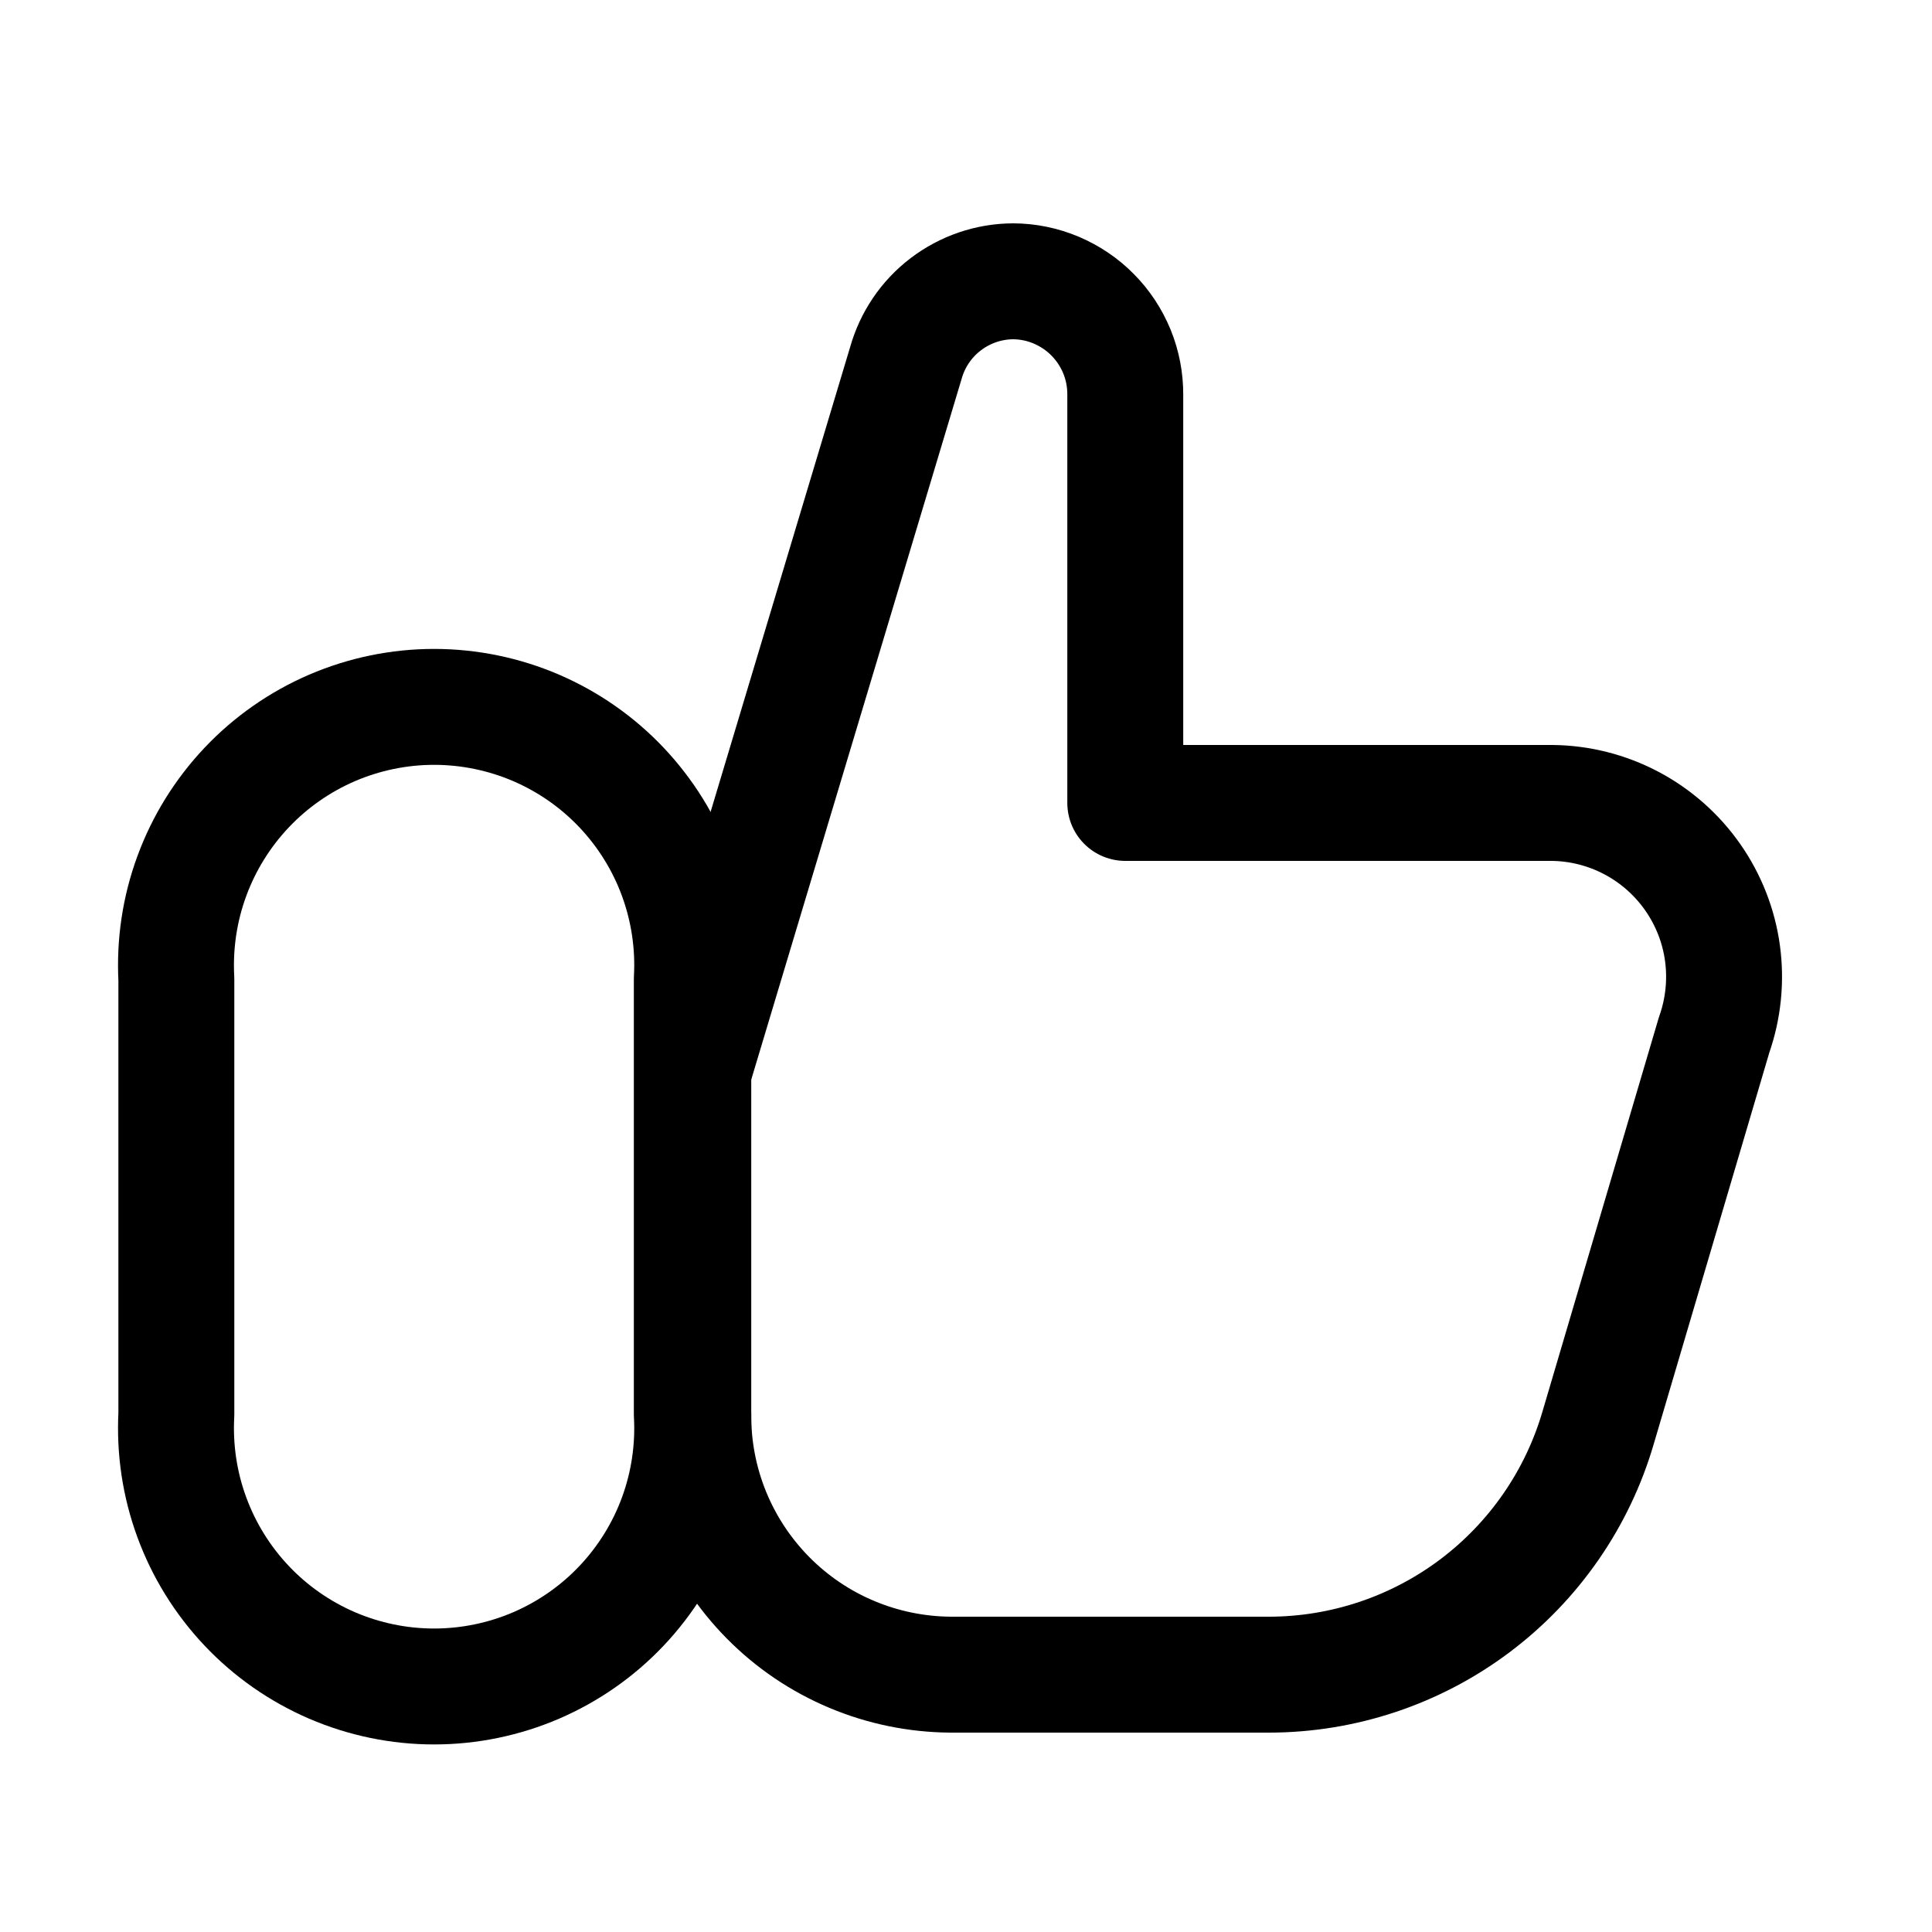
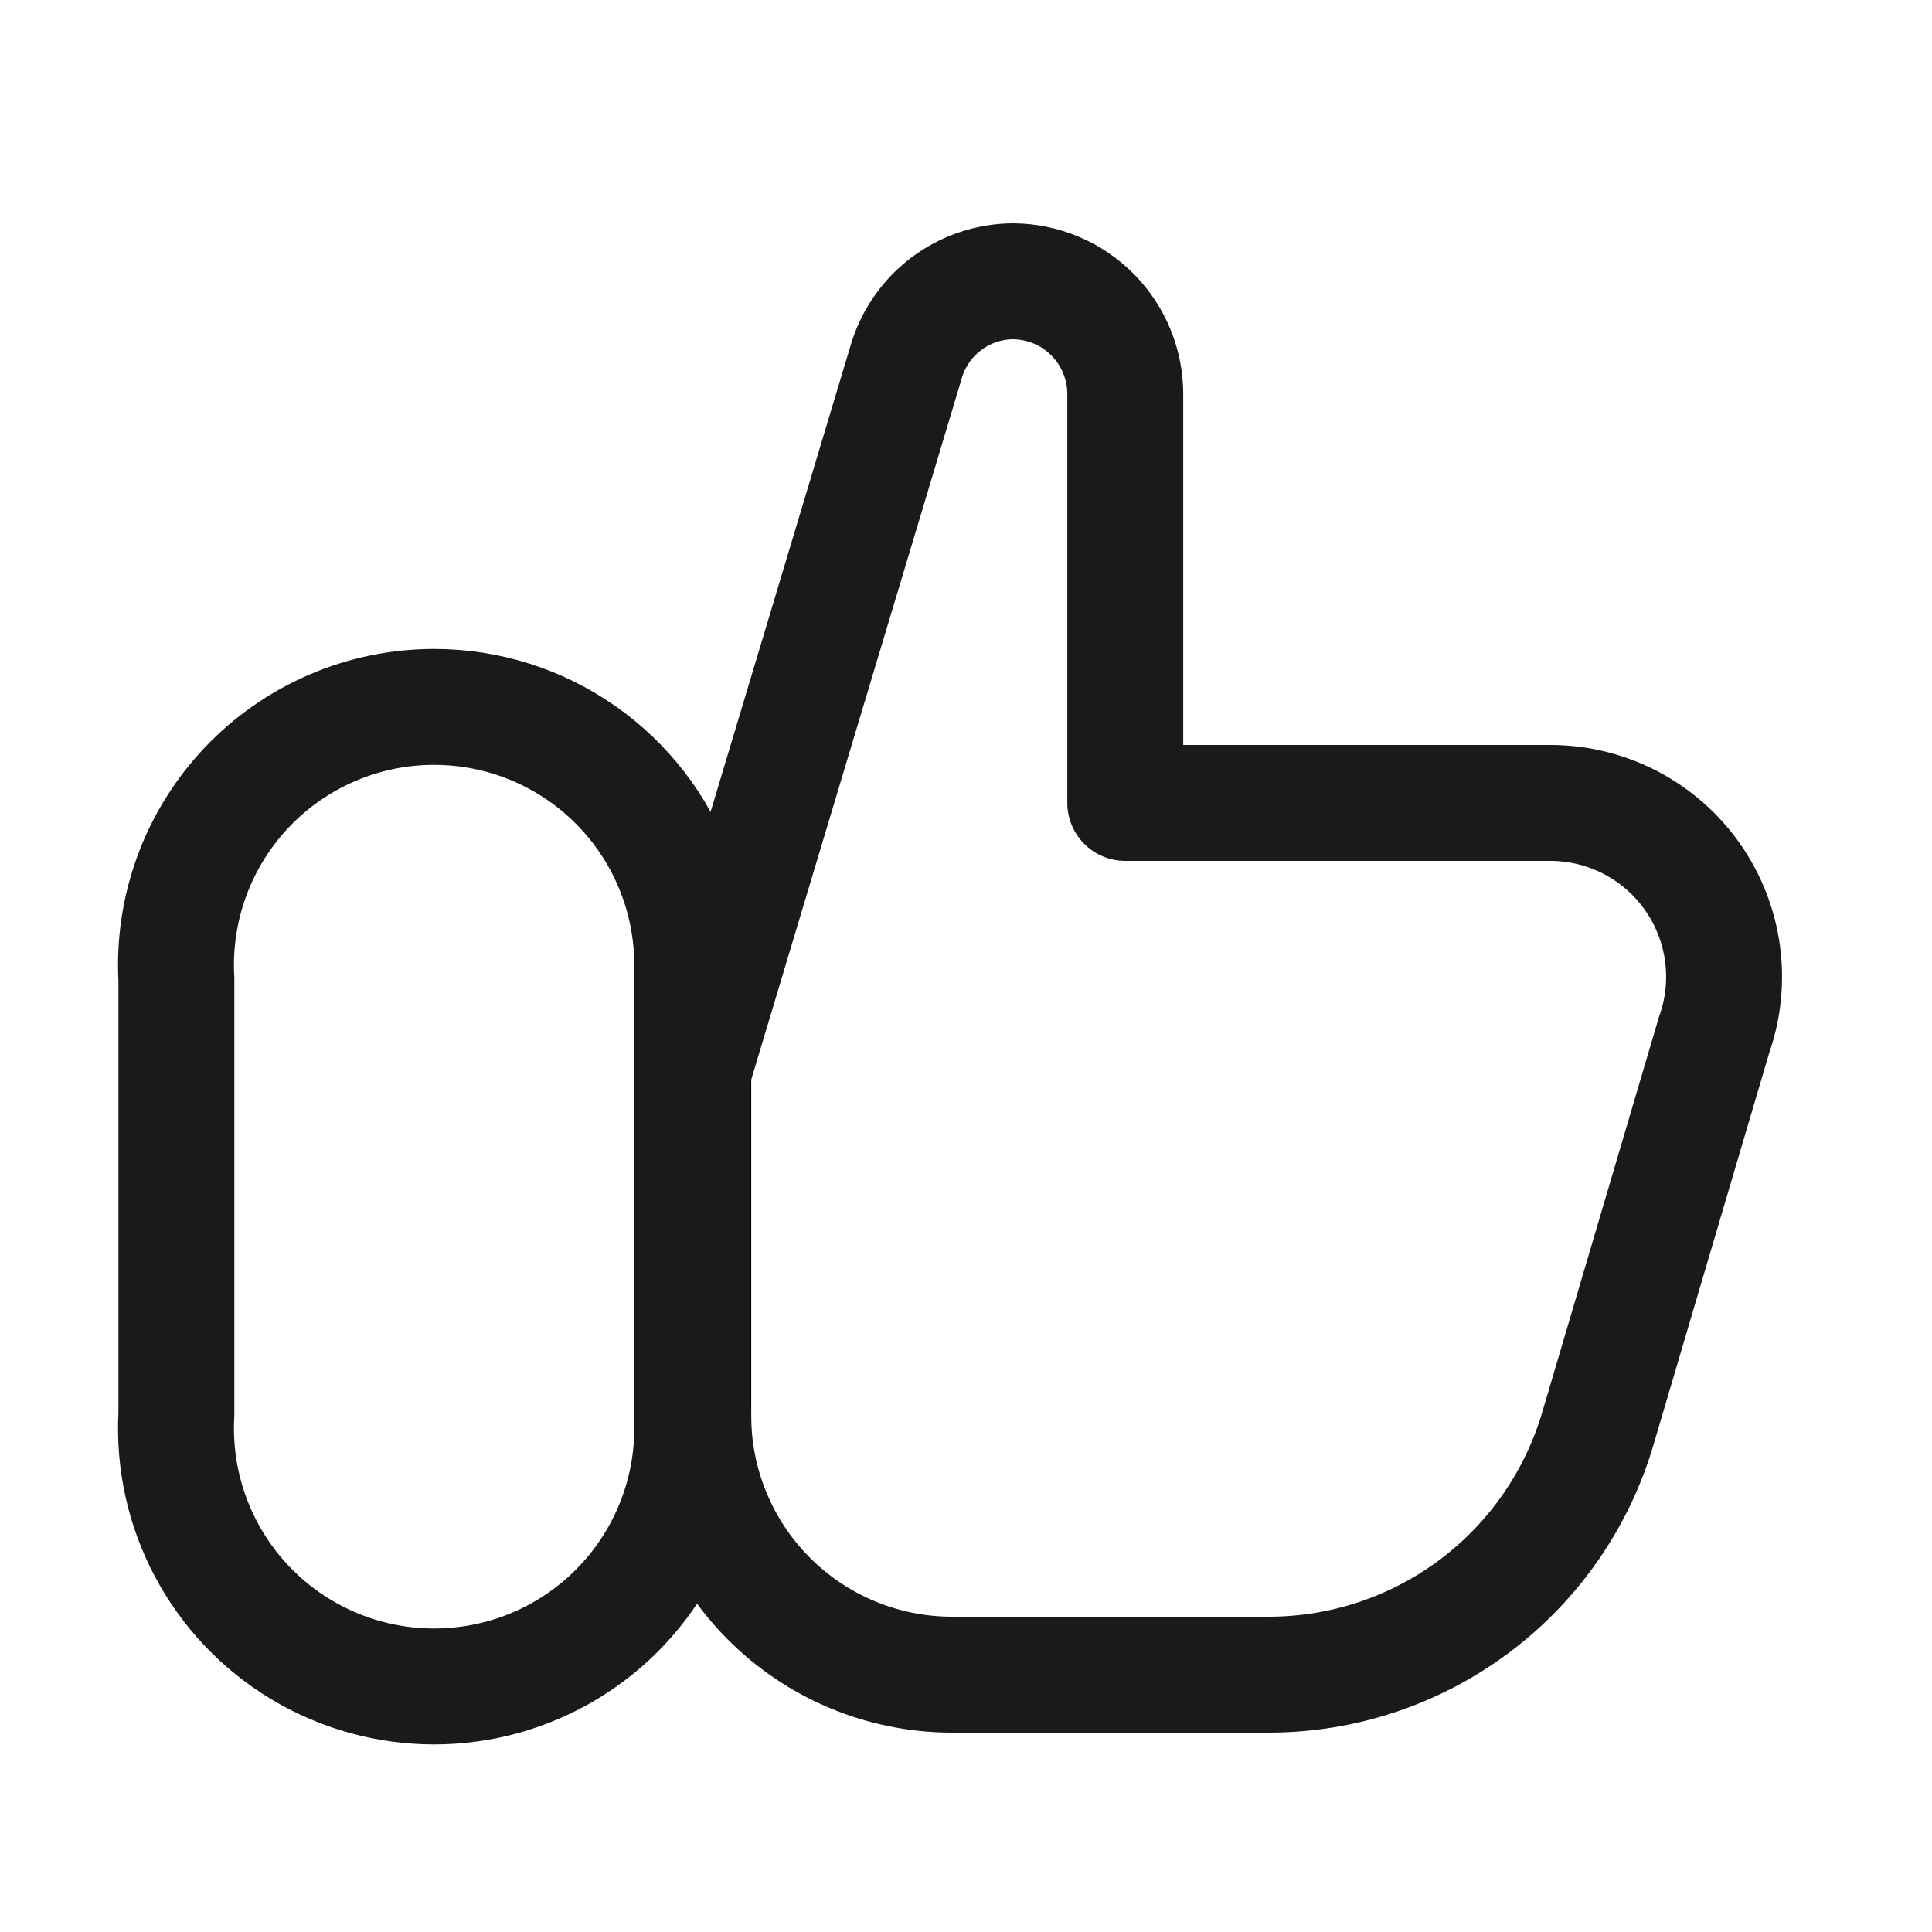
- <svg xmlns="http://www.w3.org/2000/svg" width="800px" height="800px" viewBox="0 0 25 25" fill="none">
-   <path d="M8.971 19.42V13.89" stroke="#000000" stroke-width="1.5" stroke-linecap="round" stroke-linejoin="round" />
-   <path d="M2.282 12.67C2.258 12.217 2.325 11.763 2.482 11.337C2.638 10.911 2.88 10.521 3.192 10.191C3.504 9.861 3.88 9.599 4.297 9.419C4.714 9.24 5.163 9.147 5.617 9.147C6.071 9.147 6.521 9.24 6.938 9.419C7.355 9.599 7.731 9.861 8.043 10.191C8.355 10.521 8.597 10.911 8.753 11.337C8.909 11.763 8.977 12.217 8.952 12.67V18.3C8.977 18.753 8.909 19.207 8.753 19.633C8.597 20.059 8.355 20.449 8.043 20.779C7.731 21.109 7.355 21.371 6.938 21.551C6.521 21.73 6.071 21.823 5.617 21.823C5.163 21.823 4.714 21.73 4.297 21.551C3.88 21.371 3.504 21.109 3.192 20.779C2.88 20.449 2.638 20.059 2.482 19.633C2.325 19.207 2.258 18.753 2.282 18.3V12.67Z" stroke="#000000" stroke-width="1.5" stroke-linecap="round" stroke-linejoin="round" />
-   <path d="M8.971 18.3C8.968 18.74 9.052 19.176 9.218 19.584C9.384 19.991 9.629 20.362 9.938 20.675C10.247 20.988 10.615 21.237 11.02 21.407C11.426 21.578 11.861 21.667 12.301 21.67H16.421C17.381 21.669 18.316 21.357 19.084 20.78C19.852 20.203 20.413 19.392 20.681 18.47L22.181 13.39C22.3 13.052 22.337 12.691 22.289 12.336C22.241 11.981 22.108 11.643 21.903 11.35C21.697 11.056 21.425 10.816 21.108 10.649C20.791 10.482 20.439 10.393 20.081 10.39H14.561V5.11C14.562 4.918 14.526 4.728 14.454 4.551C14.381 4.373 14.275 4.211 14.14 4.075C14.006 3.938 13.845 3.83 13.669 3.755C13.492 3.68 13.303 3.641 13.111 3.64V3.64C12.795 3.641 12.489 3.746 12.238 3.937C11.987 4.128 11.806 4.396 11.721 4.7L8.971 13.86" stroke="#000000" stroke-width="1.5" stroke-linecap="round" stroke-linejoin="round" />
+ <svg xmlns="http://www.w3.org/2000/svg" width="800" height="800" fill="none">
+   <path stroke="#000" stroke-linecap="round" stroke-linejoin="round" stroke-width="48" d="M287.062 621.44V444.48" />
+   <path stroke="#1C1919" stroke-linecap="round" stroke-linejoin="round" stroke-width="48" d="M73.035 405.44a106.864 106.864 0 0 1 6.381-42.659 106.866 106.866 0 0 1 58.091-61.363 106.873 106.873 0 0 1 42.248-8.703 106.87 106.87 0 0 1 100.34 70.066 106.865 106.865 0 0 1 6.38 42.659V585.6a106.88 106.88 0 1 1-213.44 0V405.44Z" />
+   <path stroke="#1C1919" stroke-linecap="round" stroke-linejoin="round" stroke-width="48" d="M287.064 585.6a107.222 107.222 0 0 0 30.945 75.99 107.164 107.164 0 0 0 34.641 23.444 107.171 107.171 0 0 0 40.976 8.406h131.84a142.07 142.07 0 0 0 85.225-28.48 142.092 142.092 0 0 0 51.095-73.92l48-162.56a72.034 72.034 0 0 0 3.459-33.725 72.054 72.054 0 0 0-12.355-31.568 72.008 72.008 0 0 0-58.304-30.707h-176.64V163.52a46.706 46.706 0 0 0-13.46-33.129 46.72 46.72 0 0 0-32.94-13.911 46.402 46.402 0 0 0-44.48 33.92l-88.002 293.12" />
</svg>
